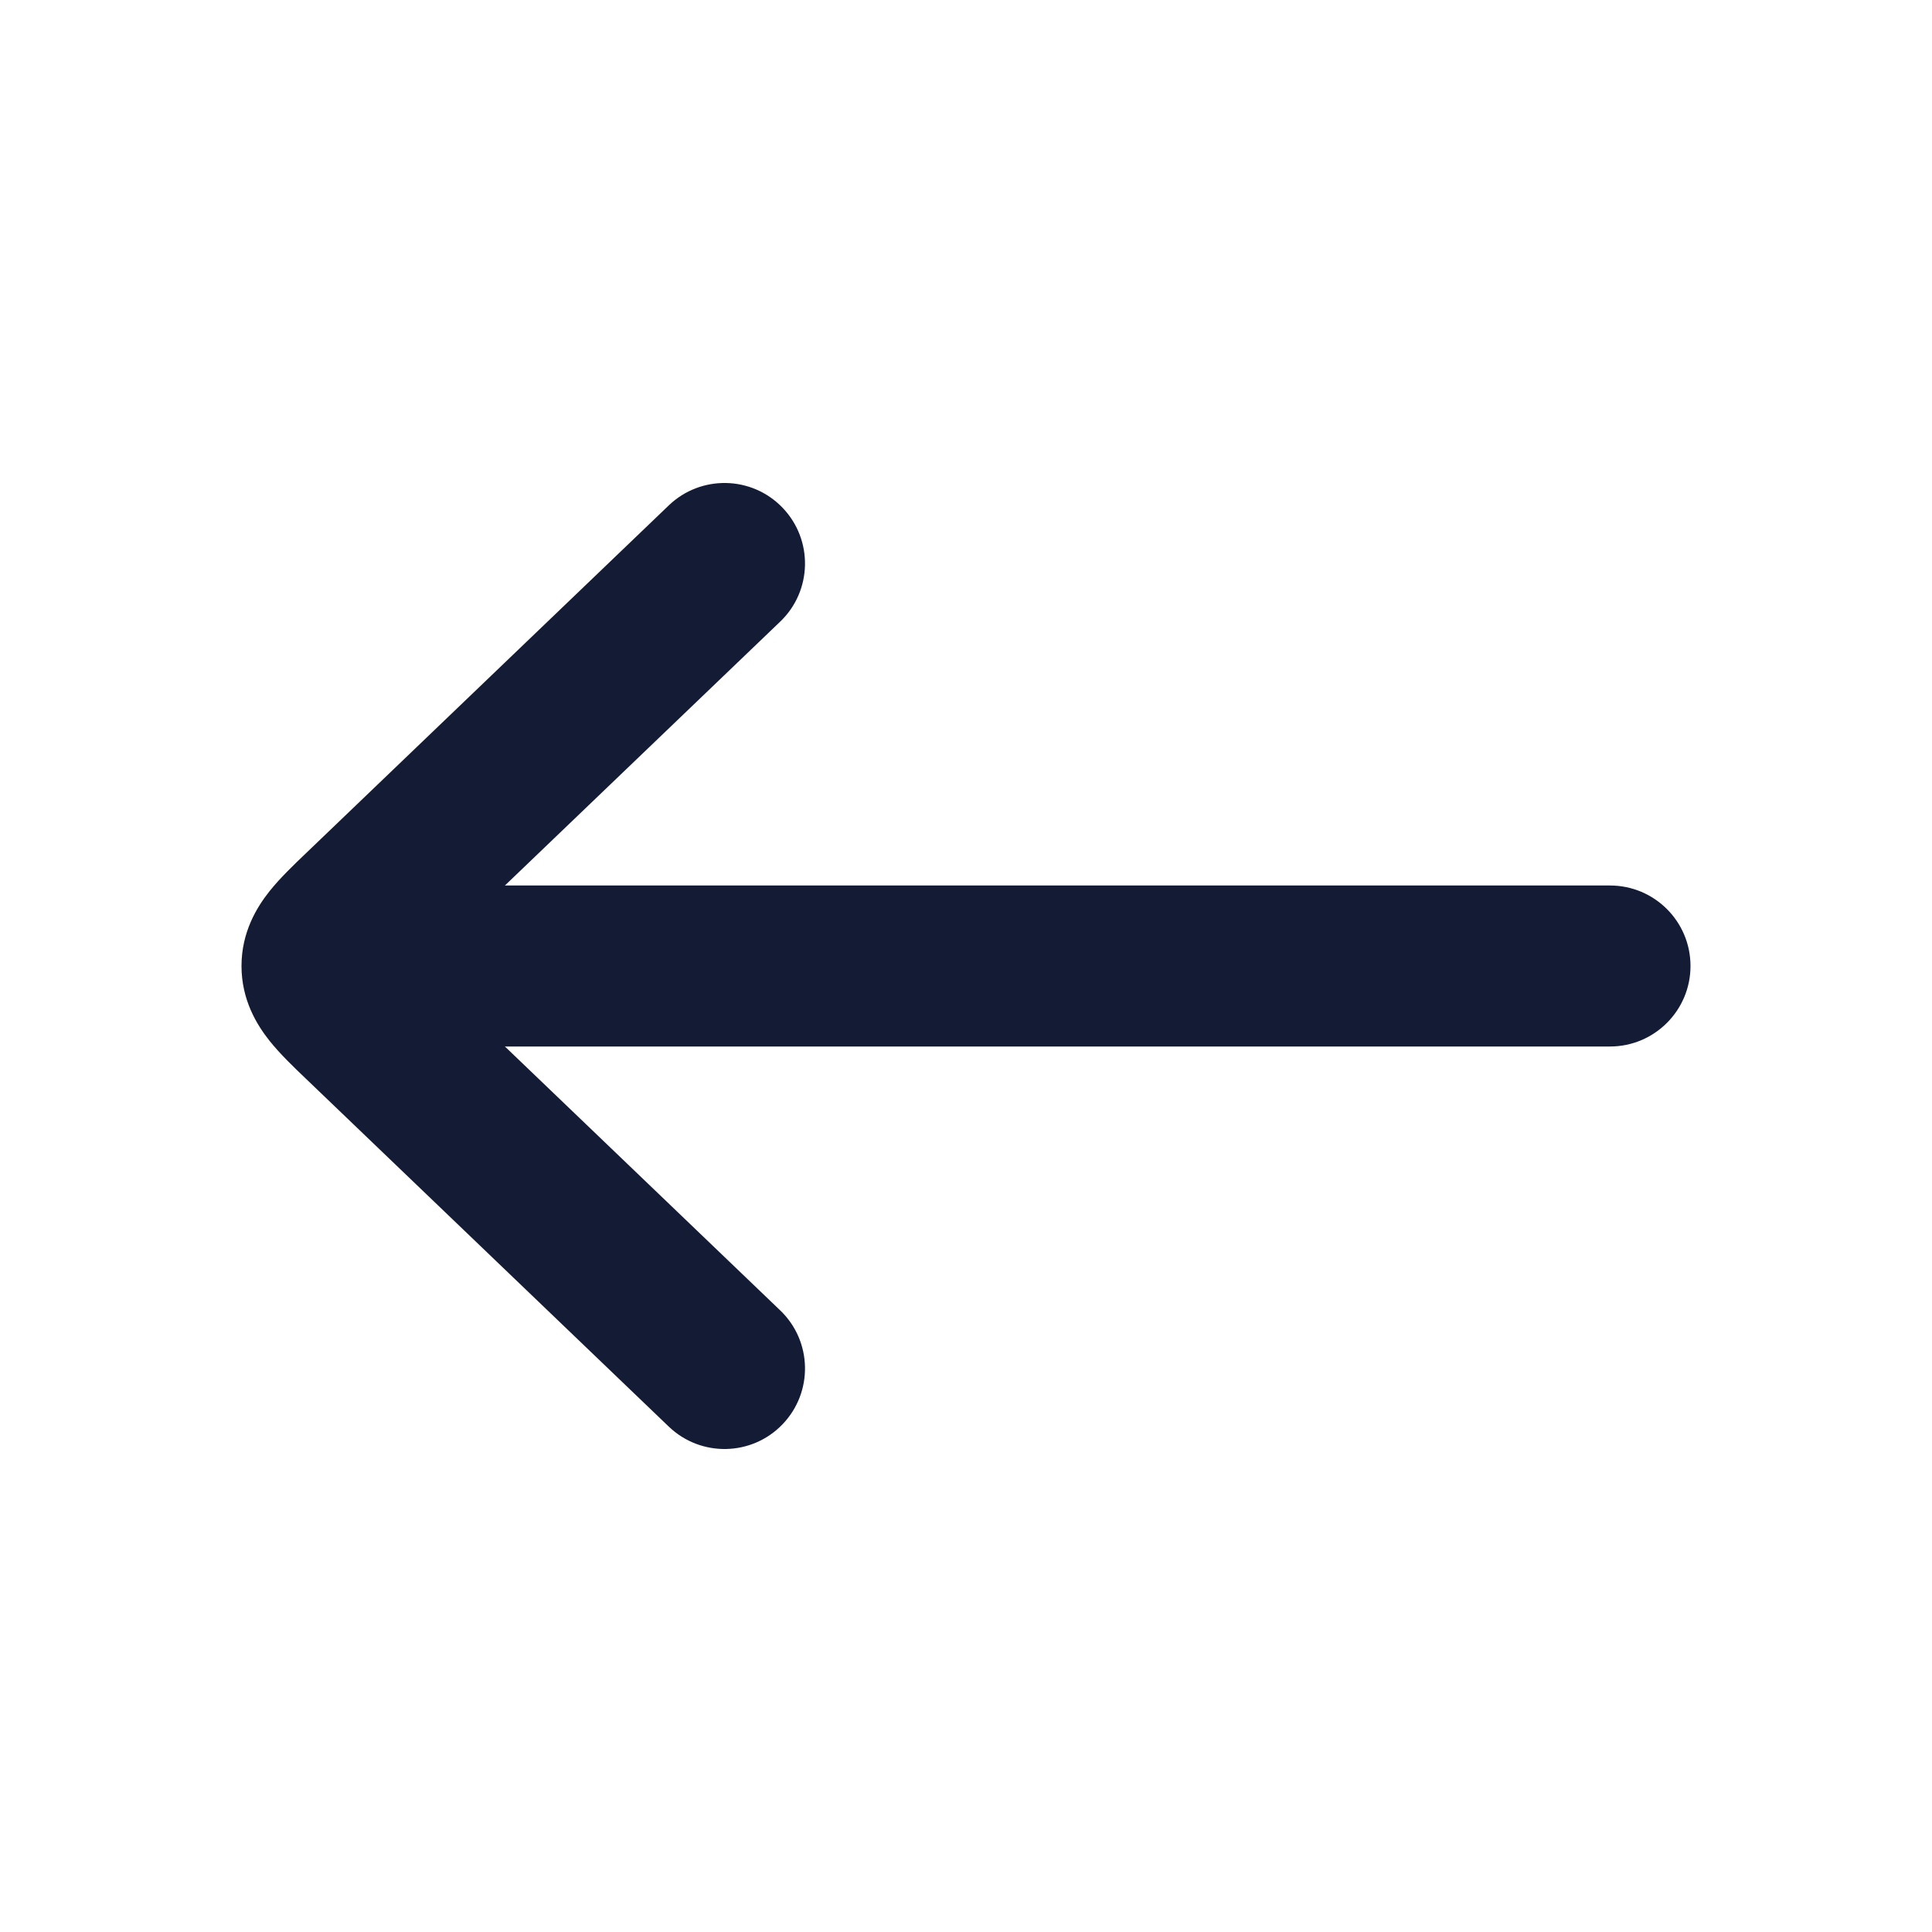
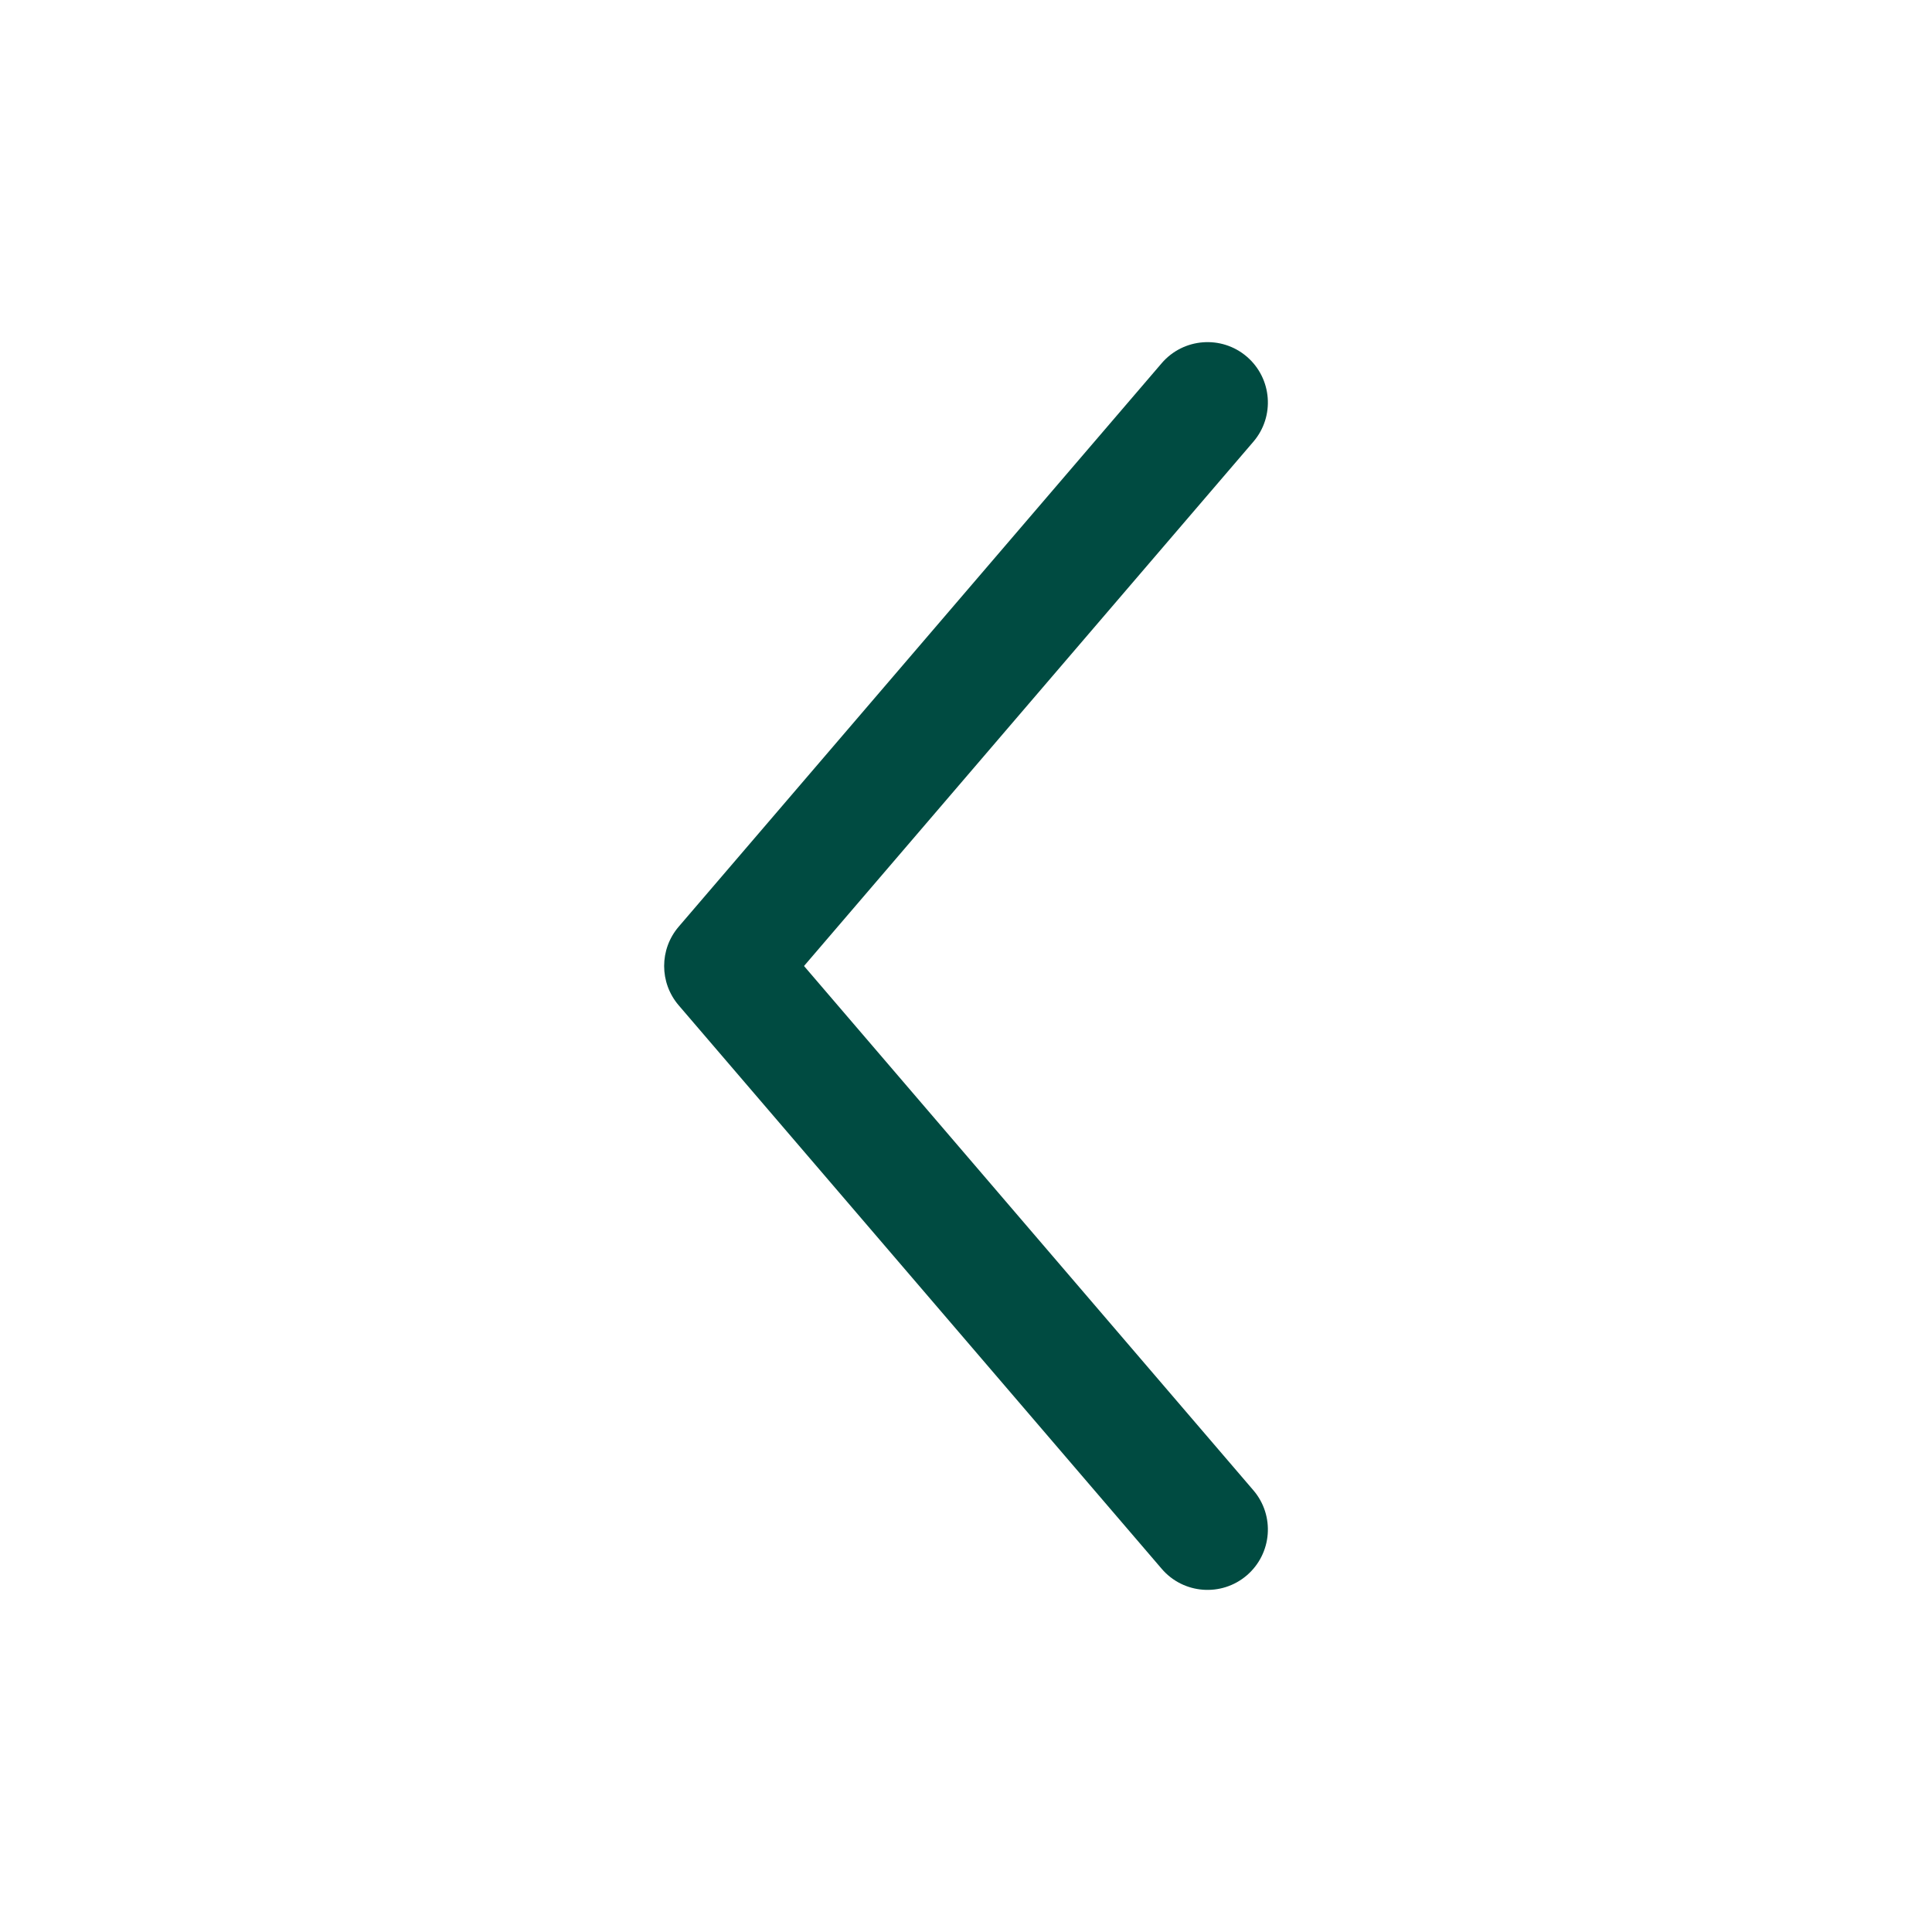
- <svg xmlns="http://www.w3.org/2000/svg" width="24" height="24" viewBox="0 0 24 24" fill="none">
-   <path fill-rule="evenodd" clip-rule="evenodd" d="M20 13L5 13C4.448 13 4 12.552 4 12C4 11.448 4.448 11 5 11L20 11C20.552 11 21 11.447 21 12C21 12.552 20.552 13 20 13Z" fill="#141B34" />
-   <path d="M9.722 6.308C10.104 6.707 10.091 7.34 9.692 7.722L5.229 12L9.692 16.278C10.091 16.66 10.104 17.293 9.722 17.692C9.34 18.091 8.707 18.104 8.308 17.722L3.801 13.401C3.653 13.26 3.478 13.092 3.348 12.929C3.192 12.733 3 12.423 3 12C3 11.577 3.192 11.267 3.348 11.071C3.478 10.908 3.653 10.74 3.801 10.599L8.308 6.278C8.707 5.896 9.34 5.909 9.722 6.308Z" fill="#141B34" />
+ <svg xmlns="http://www.w3.org/2000/svg" width="32" height="32" viewBox="0 0 32 32" fill="none">
+   <path fill-rule="evenodd" clip-rule="evenodd" d="M20.651 5.907C20.232 5.548 19.6 5.597 19.241 6.016L11.241 15.349C10.92 15.724 10.92 16.276 11.241 16.651L19.241 25.984C19.6 26.404 20.232 26.452 20.651 26.093C21.07 25.733 21.119 25.102 20.759 24.683L13.317 16L20.759 7.317C21.119 6.898 21.07 6.267 20.651 5.907Z" fill="#004B41" />
</svg>
